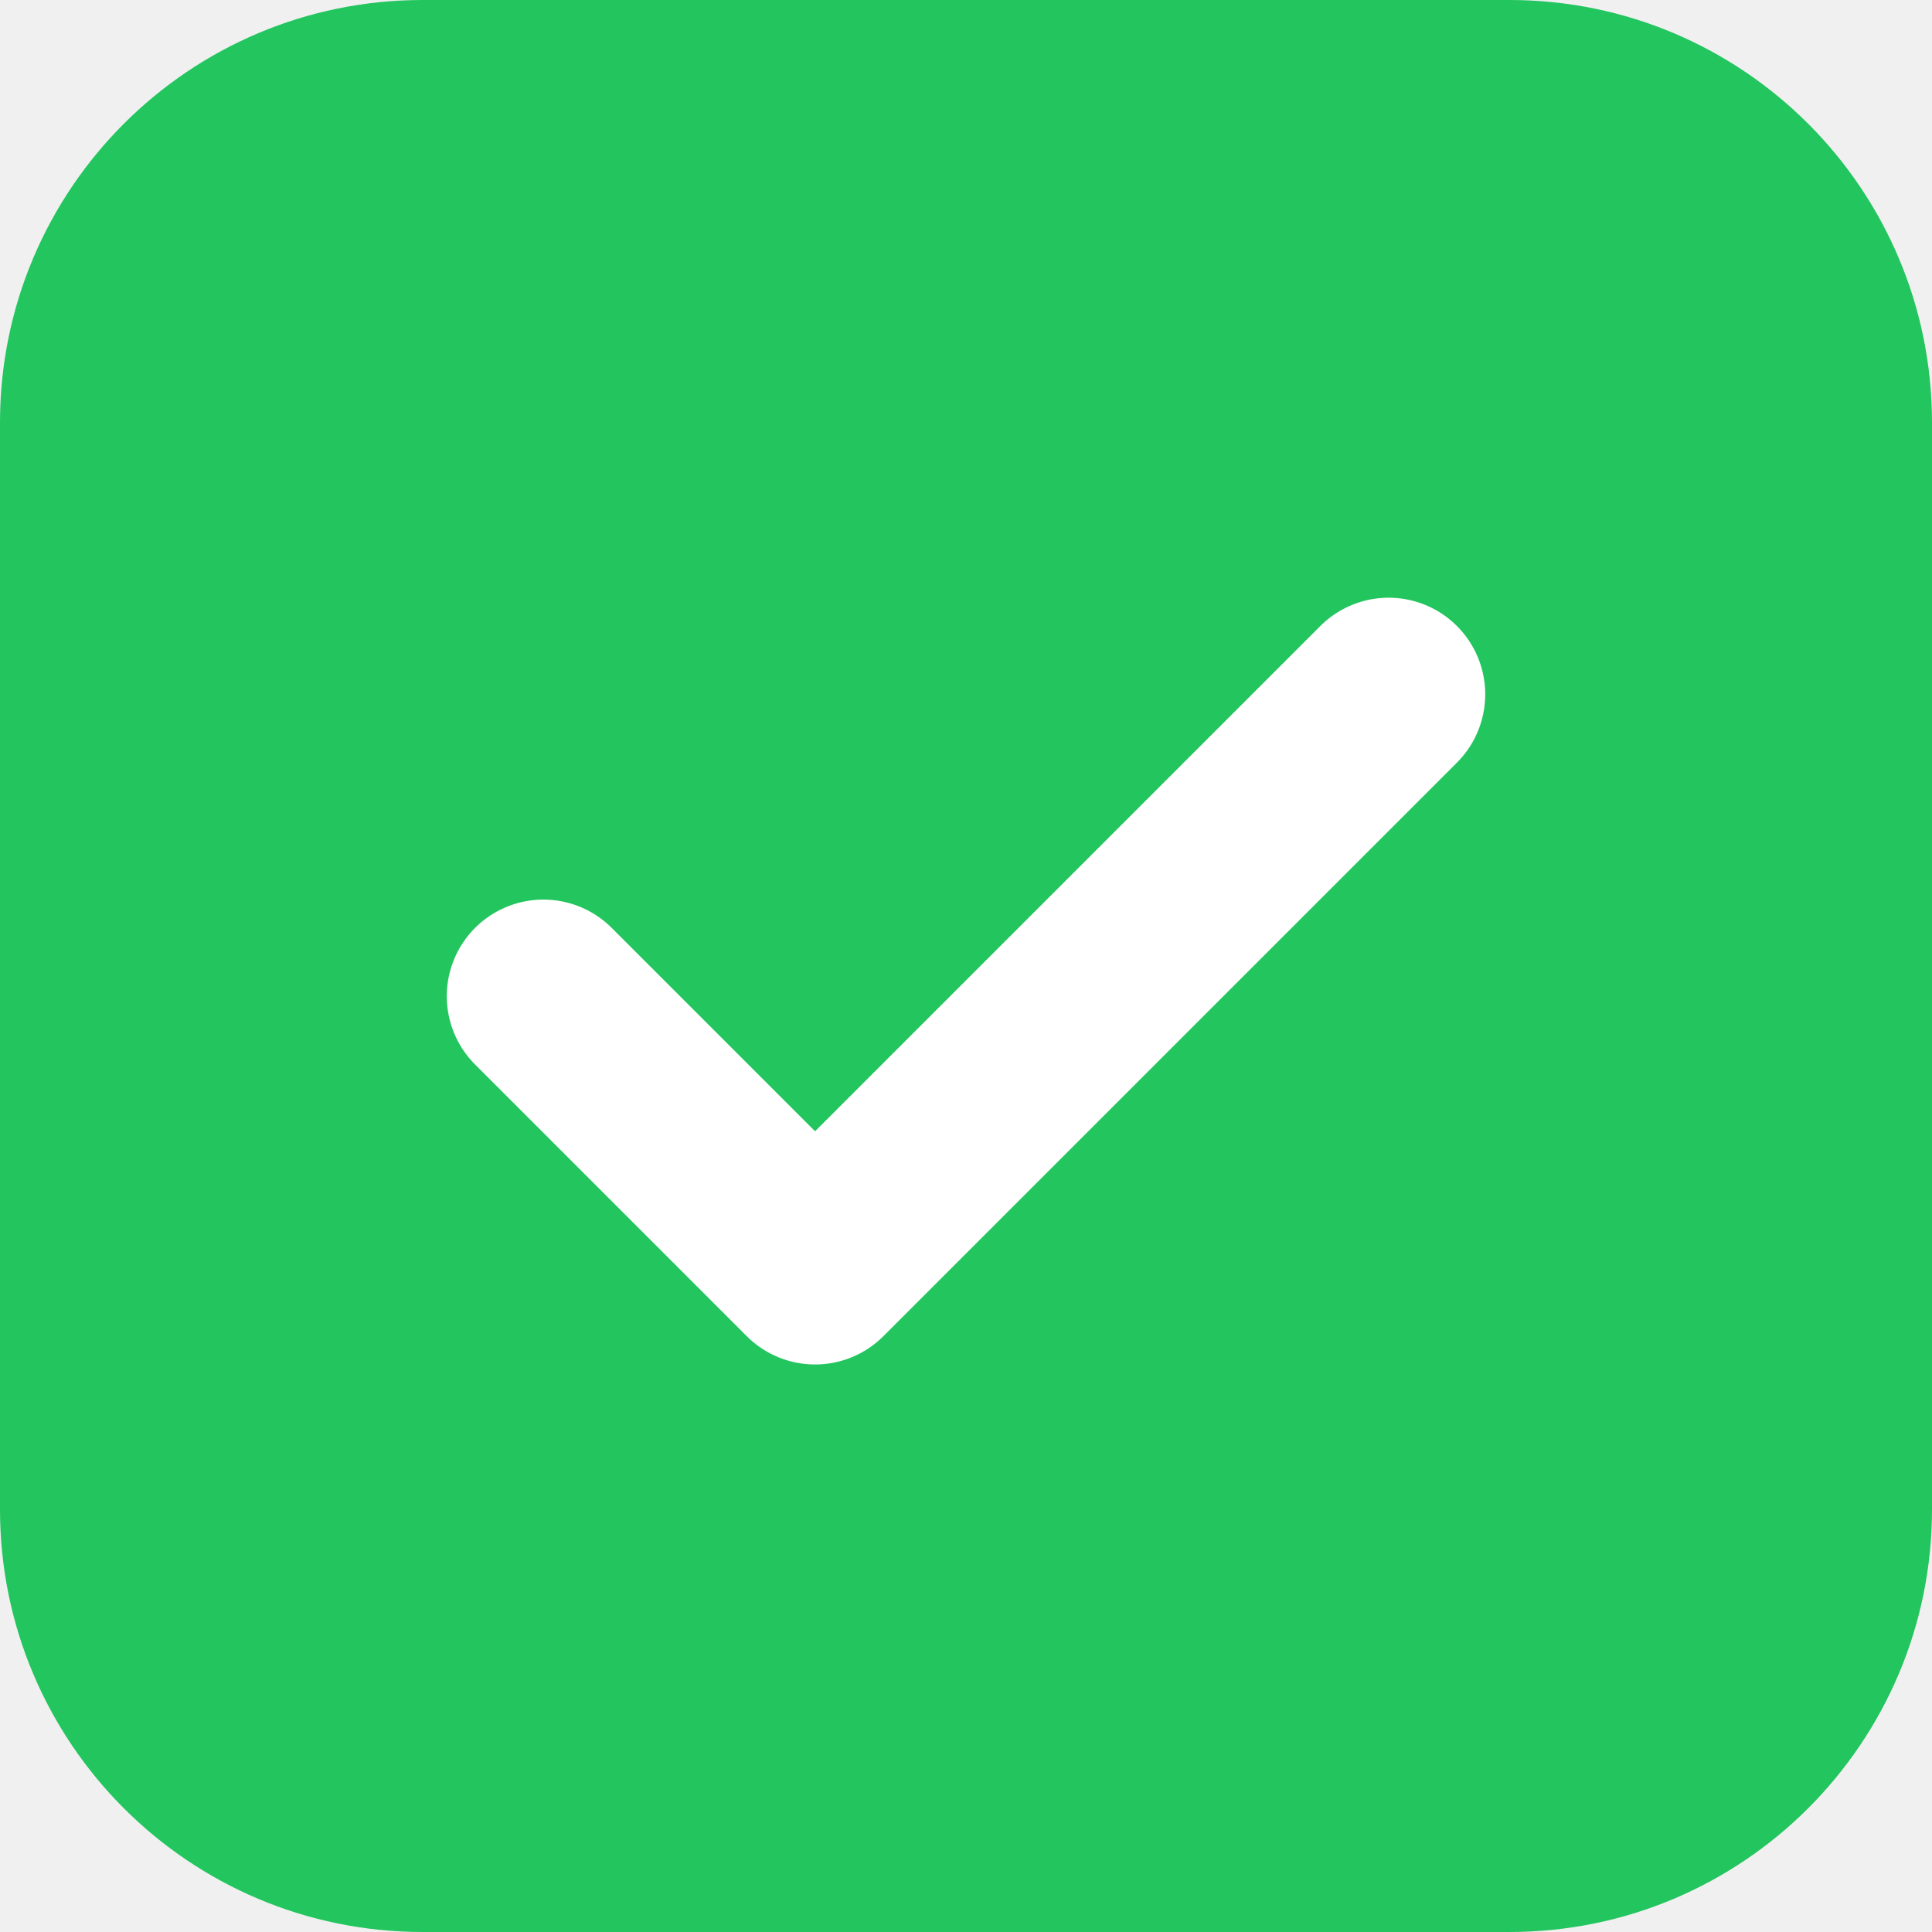
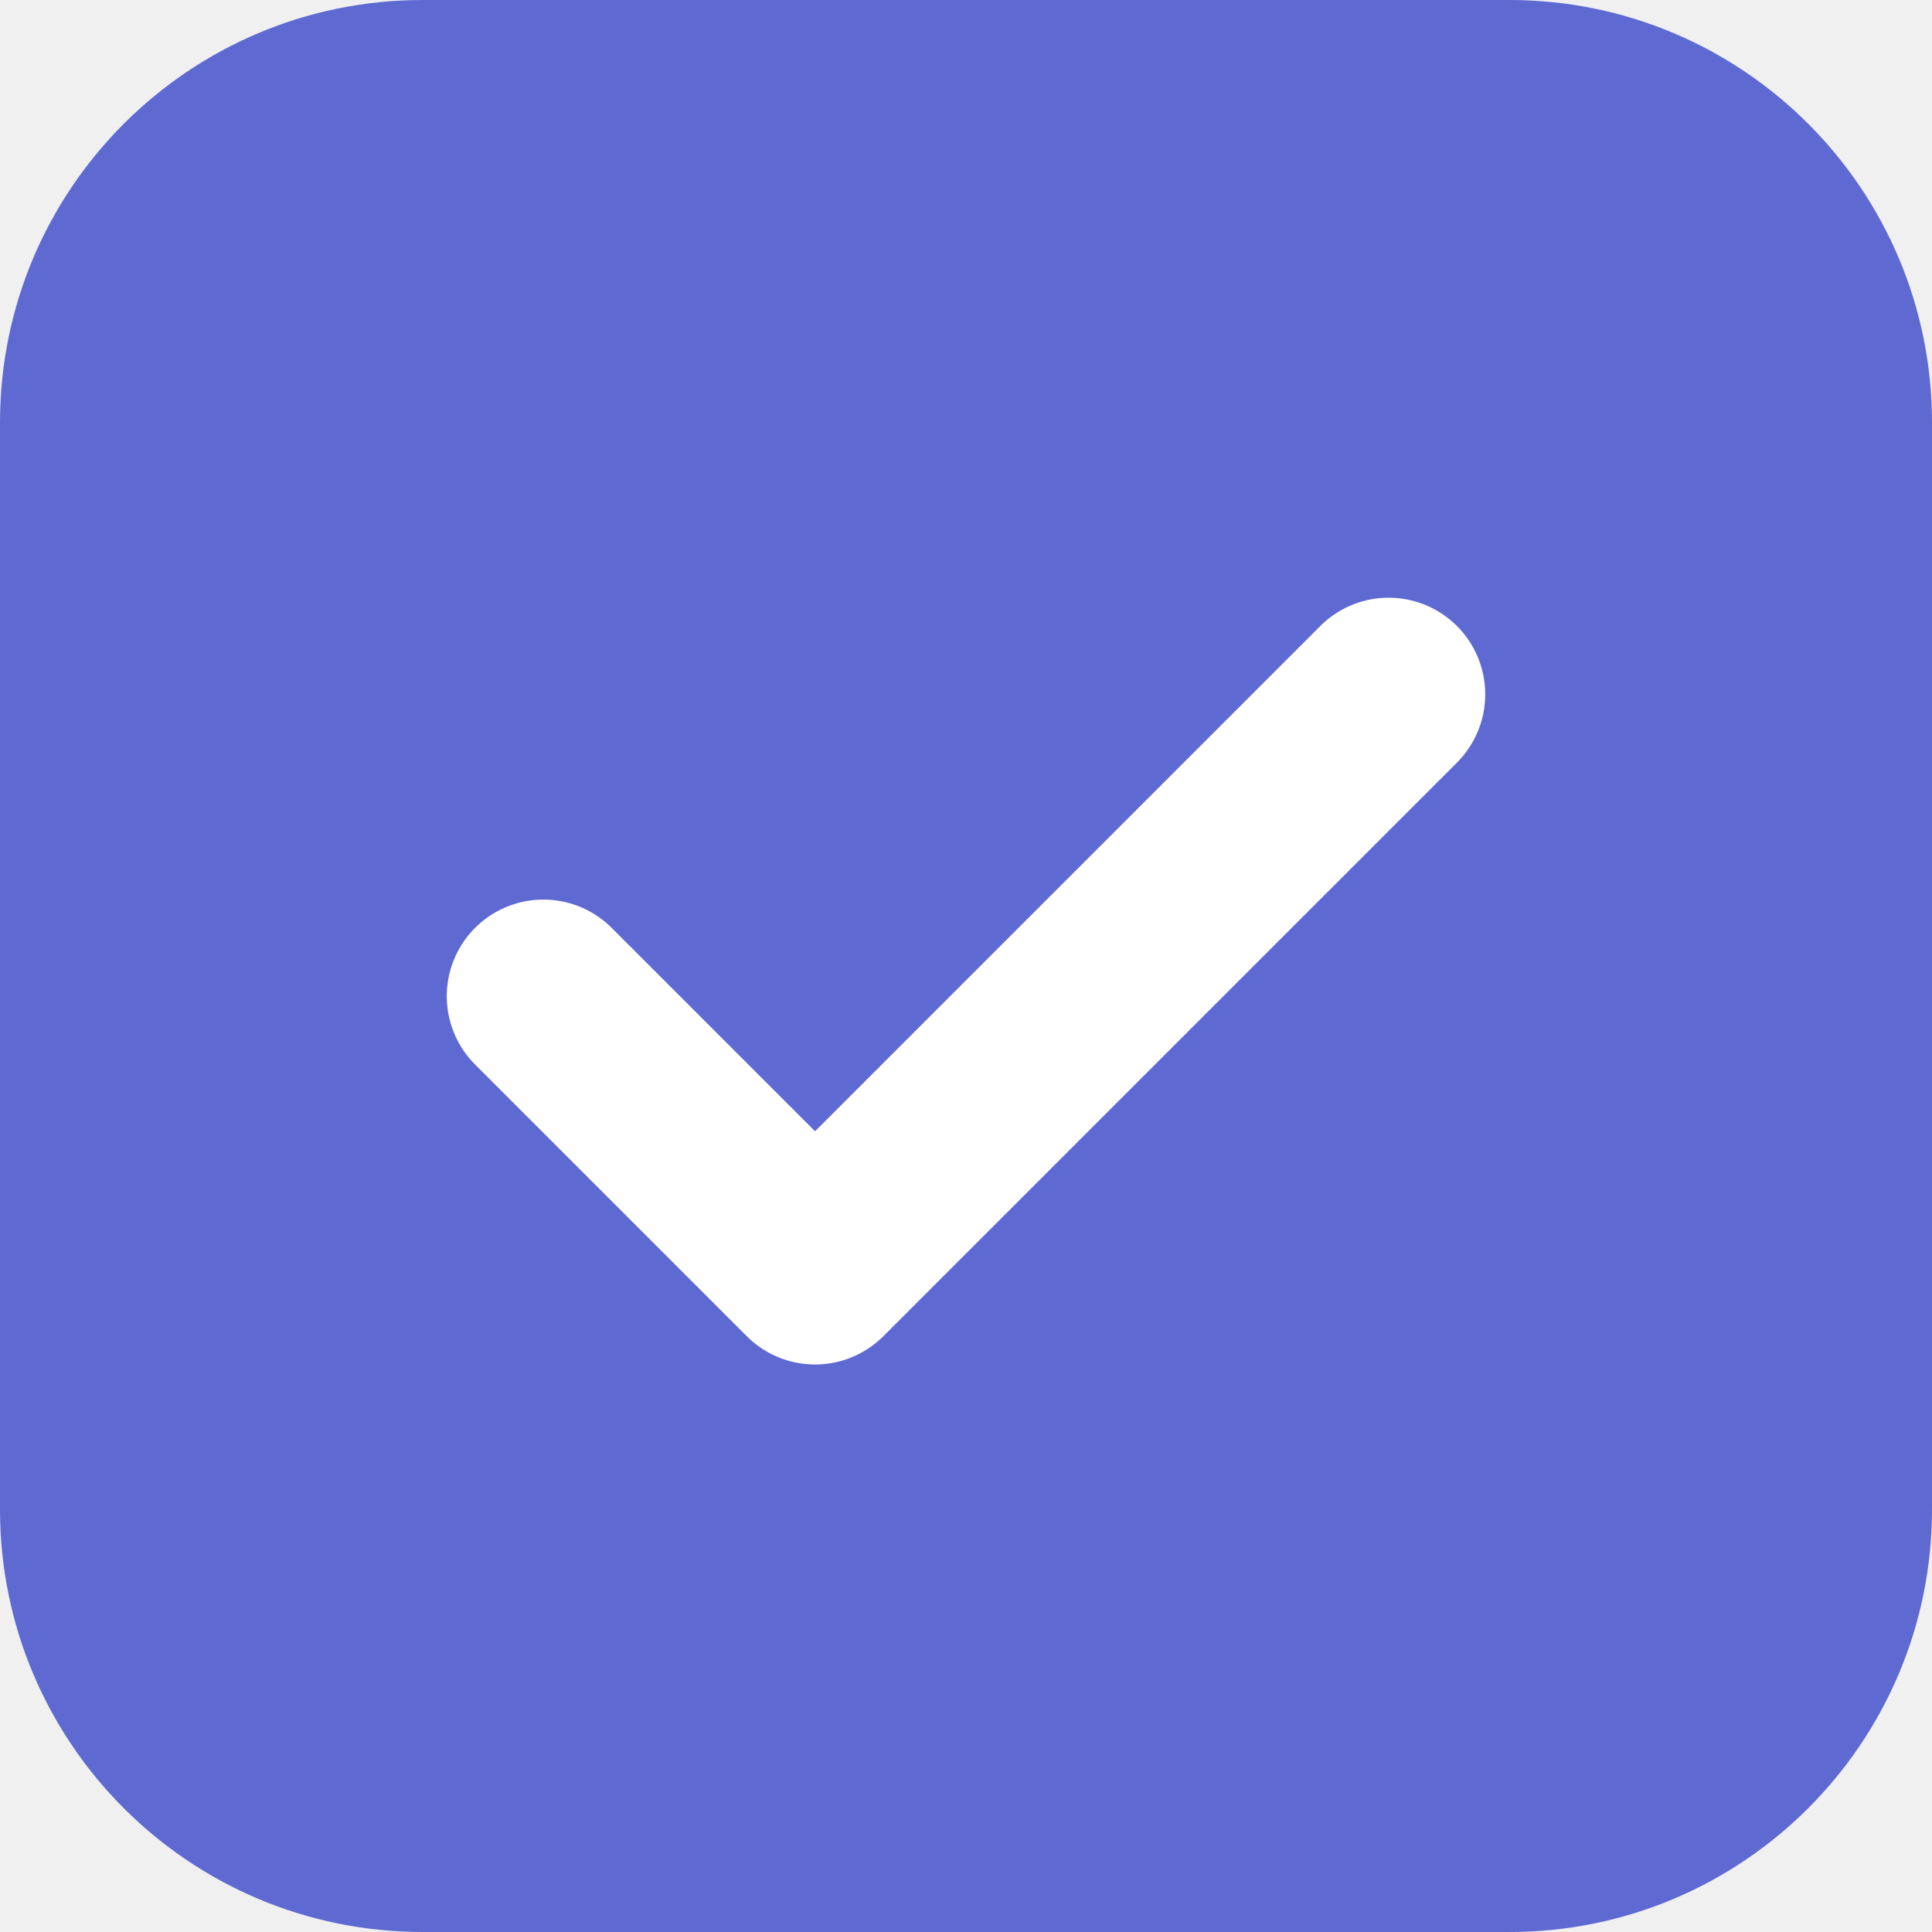
<svg xmlns="http://www.w3.org/2000/svg" viewBox="0 0 32 32">
-   <rect width="32" height="32" rx="7" fill="#22C55E" />
+   <rect width="32" height="32" rx="7" fill="#5E6AD2" />
  <path d="M9 16.5L13.5 21L23 11.5" stroke="white" stroke-width="3.2" stroke-linecap="round" stroke-linejoin="round" fill="none" />
</svg>
